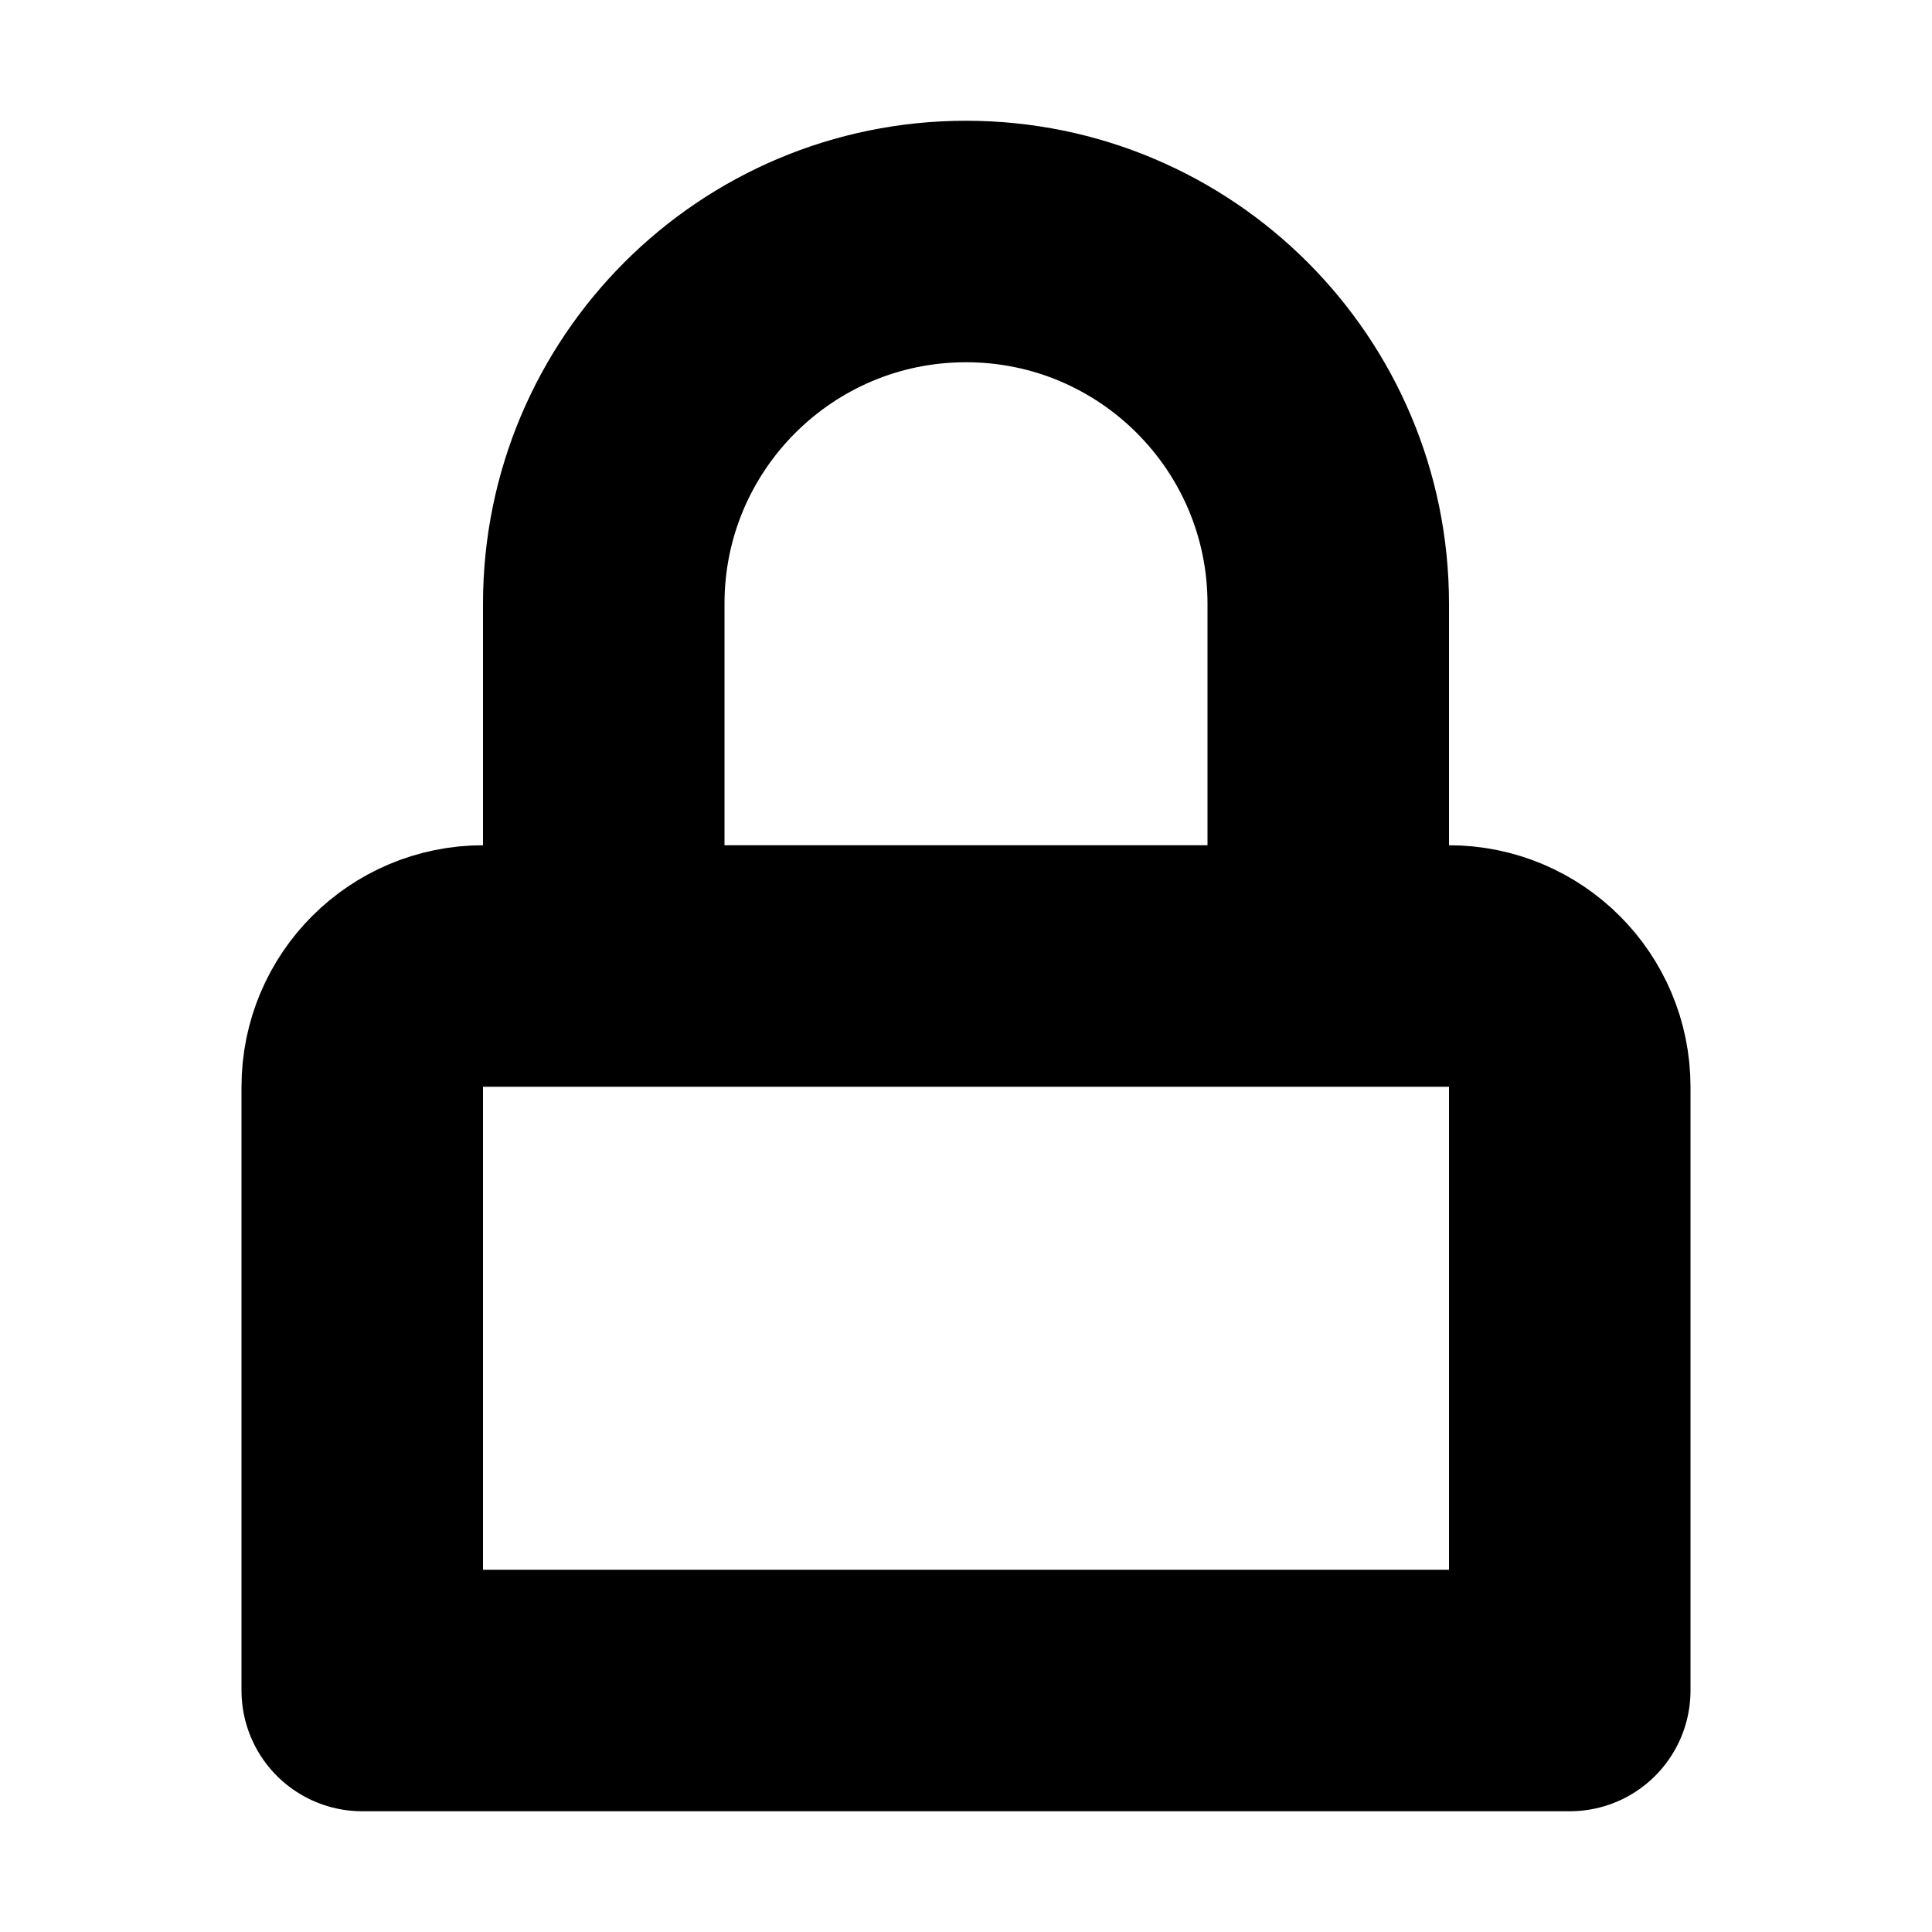
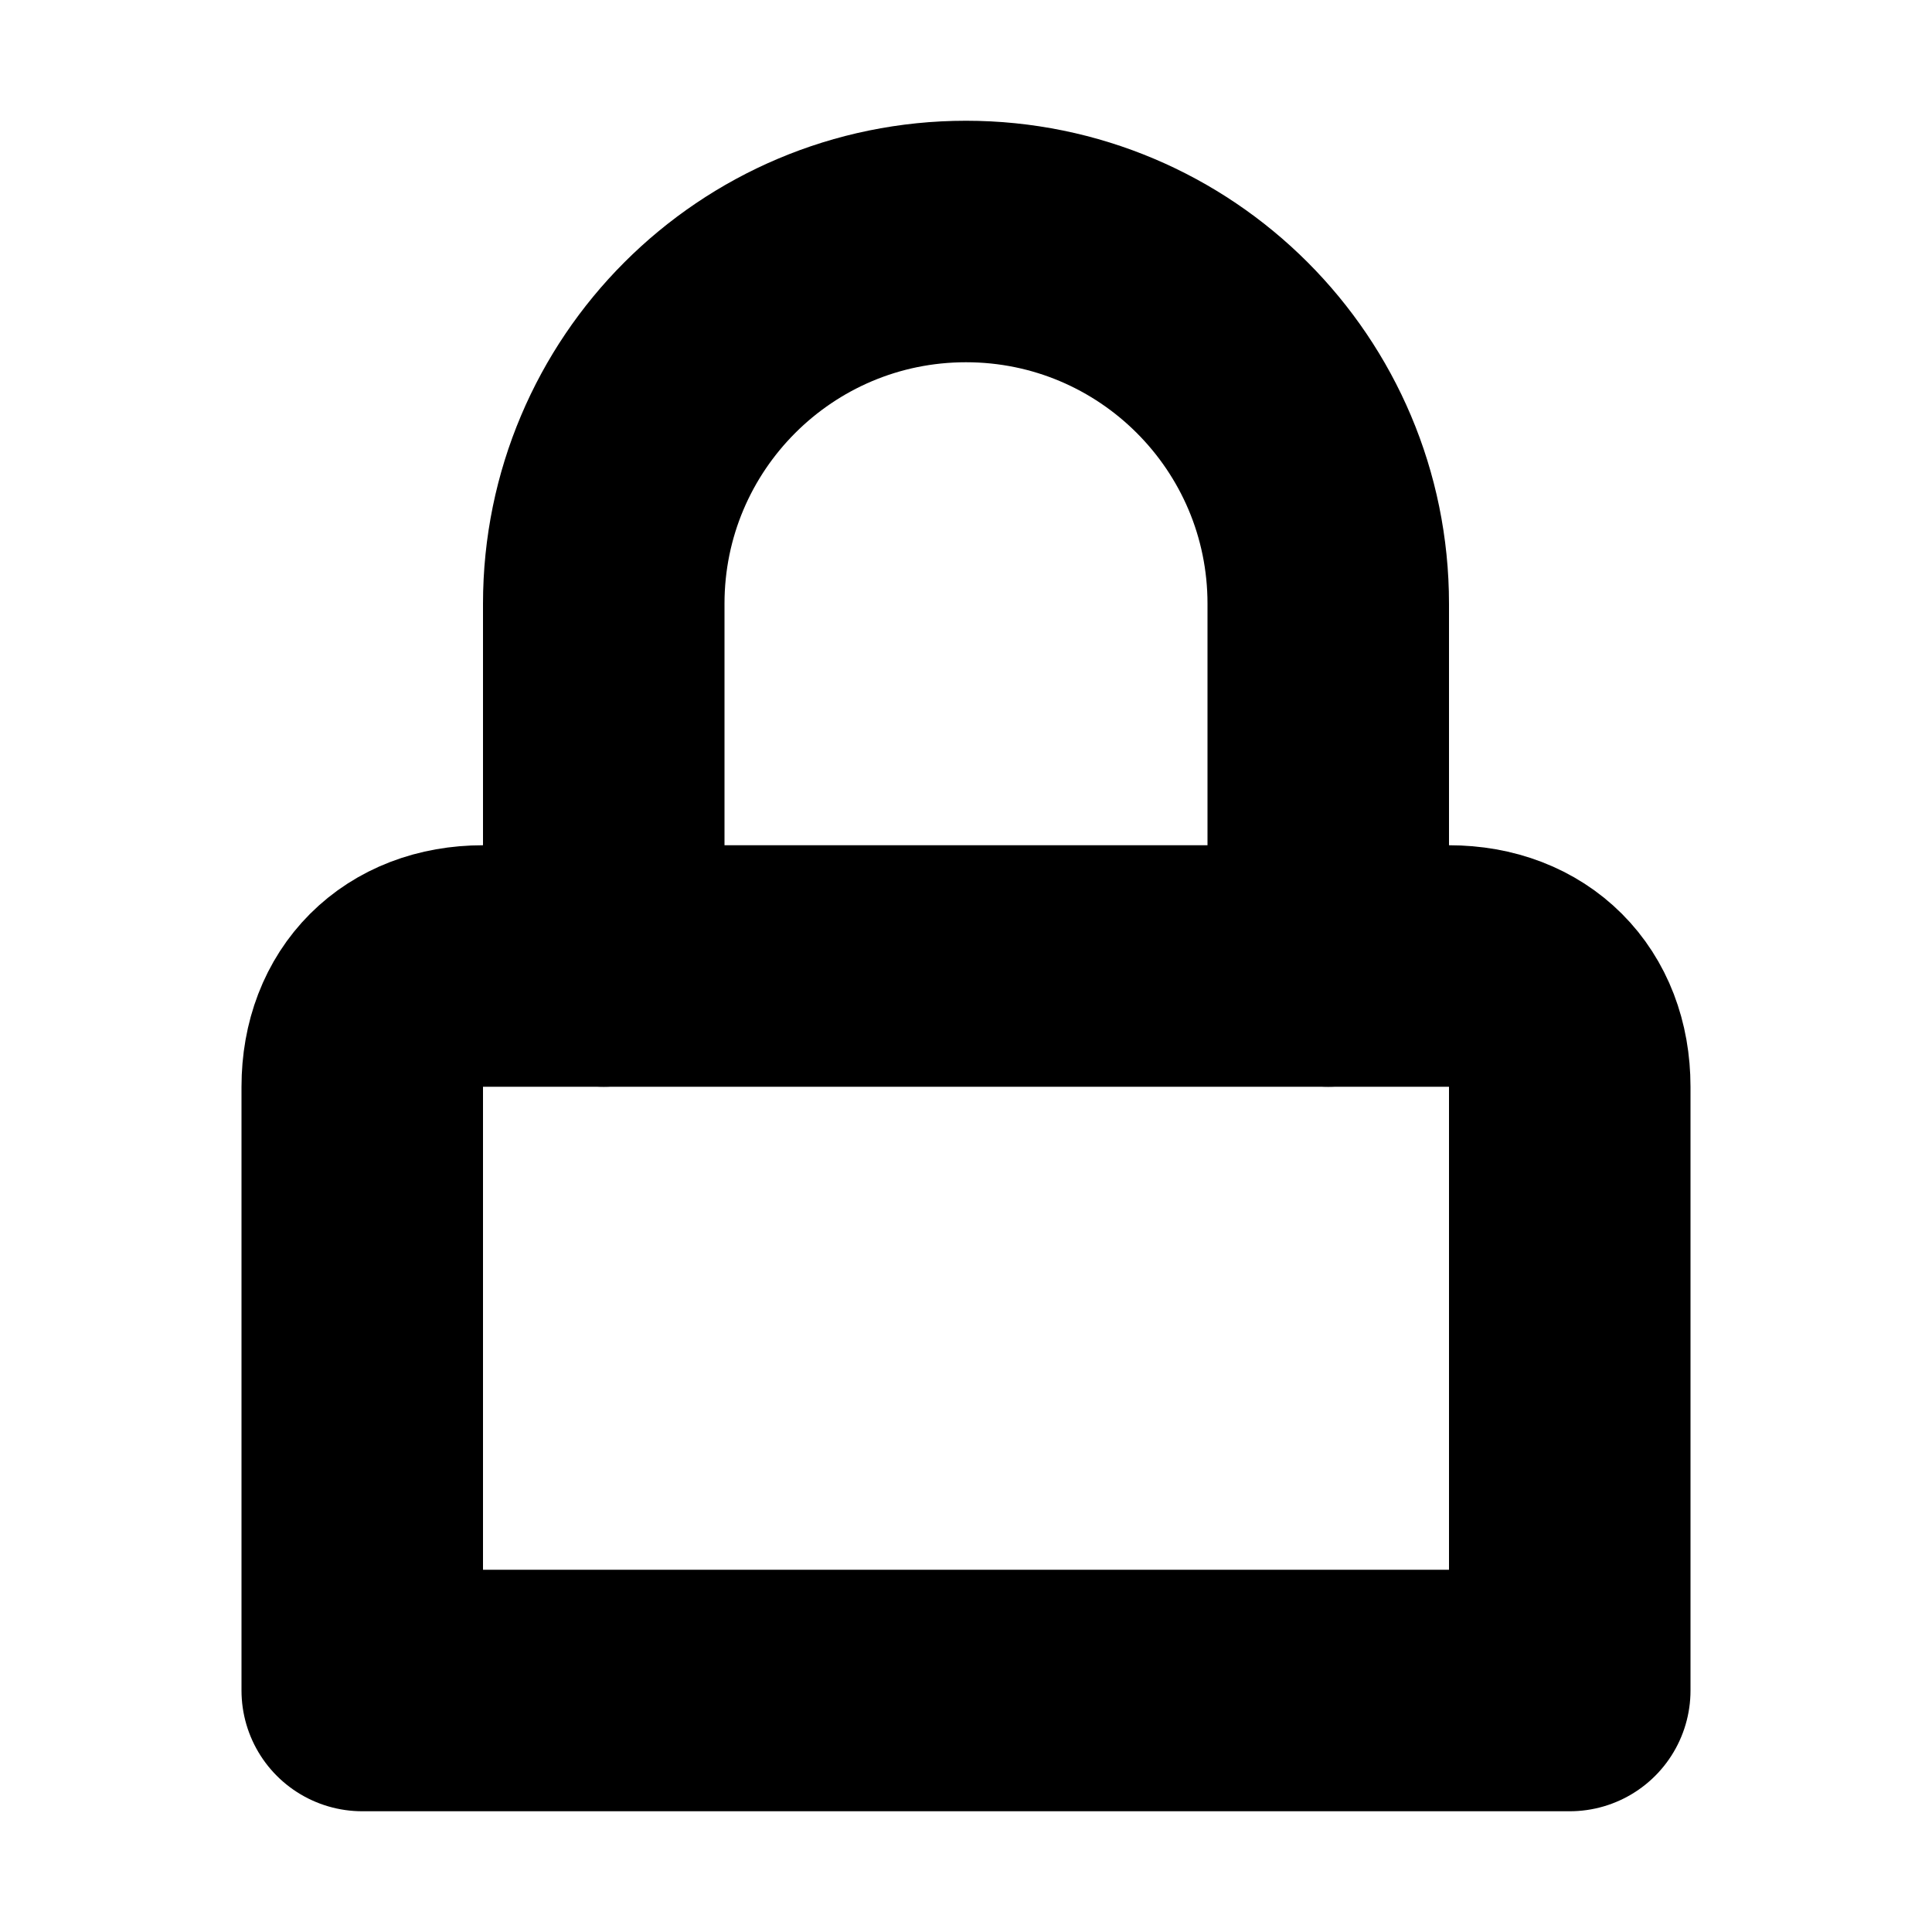
- <svg xmlns="http://www.w3.org/2000/svg" width="16" height="16" viewBox="0 0 16 16">
-   <path d="M5 8V5a3 3 0 0 1 6 0v3M3 14V9a1 1 0 0 1 1-1h8a1 1 0 0 1 1 1v5Z" fill="none" stroke="currentColor" stroke-width="2" stroke-linecap="round" stroke-linejoin="round" />
+ <svg xmlns="http://www.w3.org/2000/svg" xmlns:ns1="https://www.gtk.org/grappa" width="16" height="16" ns1:version="1" ns1:state="0" ns1:state-names="outline empty">
+   <path d="M 11 8 L 11 5 C 11 3.343, 9.657 2, 8 2 C 6.343 2, 5 3.343, 5 5 L 5 8" id="path0" stroke-width="2" stroke-linecap="round" stroke-linejoin="round" stroke="rgb(0,0,0)" fill="none" class="foreground-stroke transparent-fill" ns1:states="outline" ns1:stroke="foreground" ns1:stroke-minwidth="25%" ns1:stroke-maxwidth="150%">
+     </path>
+   <path d="M 3 14 L 3 9 C 3 8.4, 3.4 8, 4 8 L 12 8 C 12.6 8, 13 8.4, 13 9 L 13 14 L 3 14 Z" id="path1" stroke-width="2" stroke-linecap="round" stroke-linejoin="round" stroke="rgb(0,0,0)" fill="none" class="foreground-stroke transparent-fill" ns1:states="outline" ns1:stroke="foreground" ns1:stroke-minwidth="25%" ns1:stroke-maxwidth="150%">
+     </path>
</svg>
